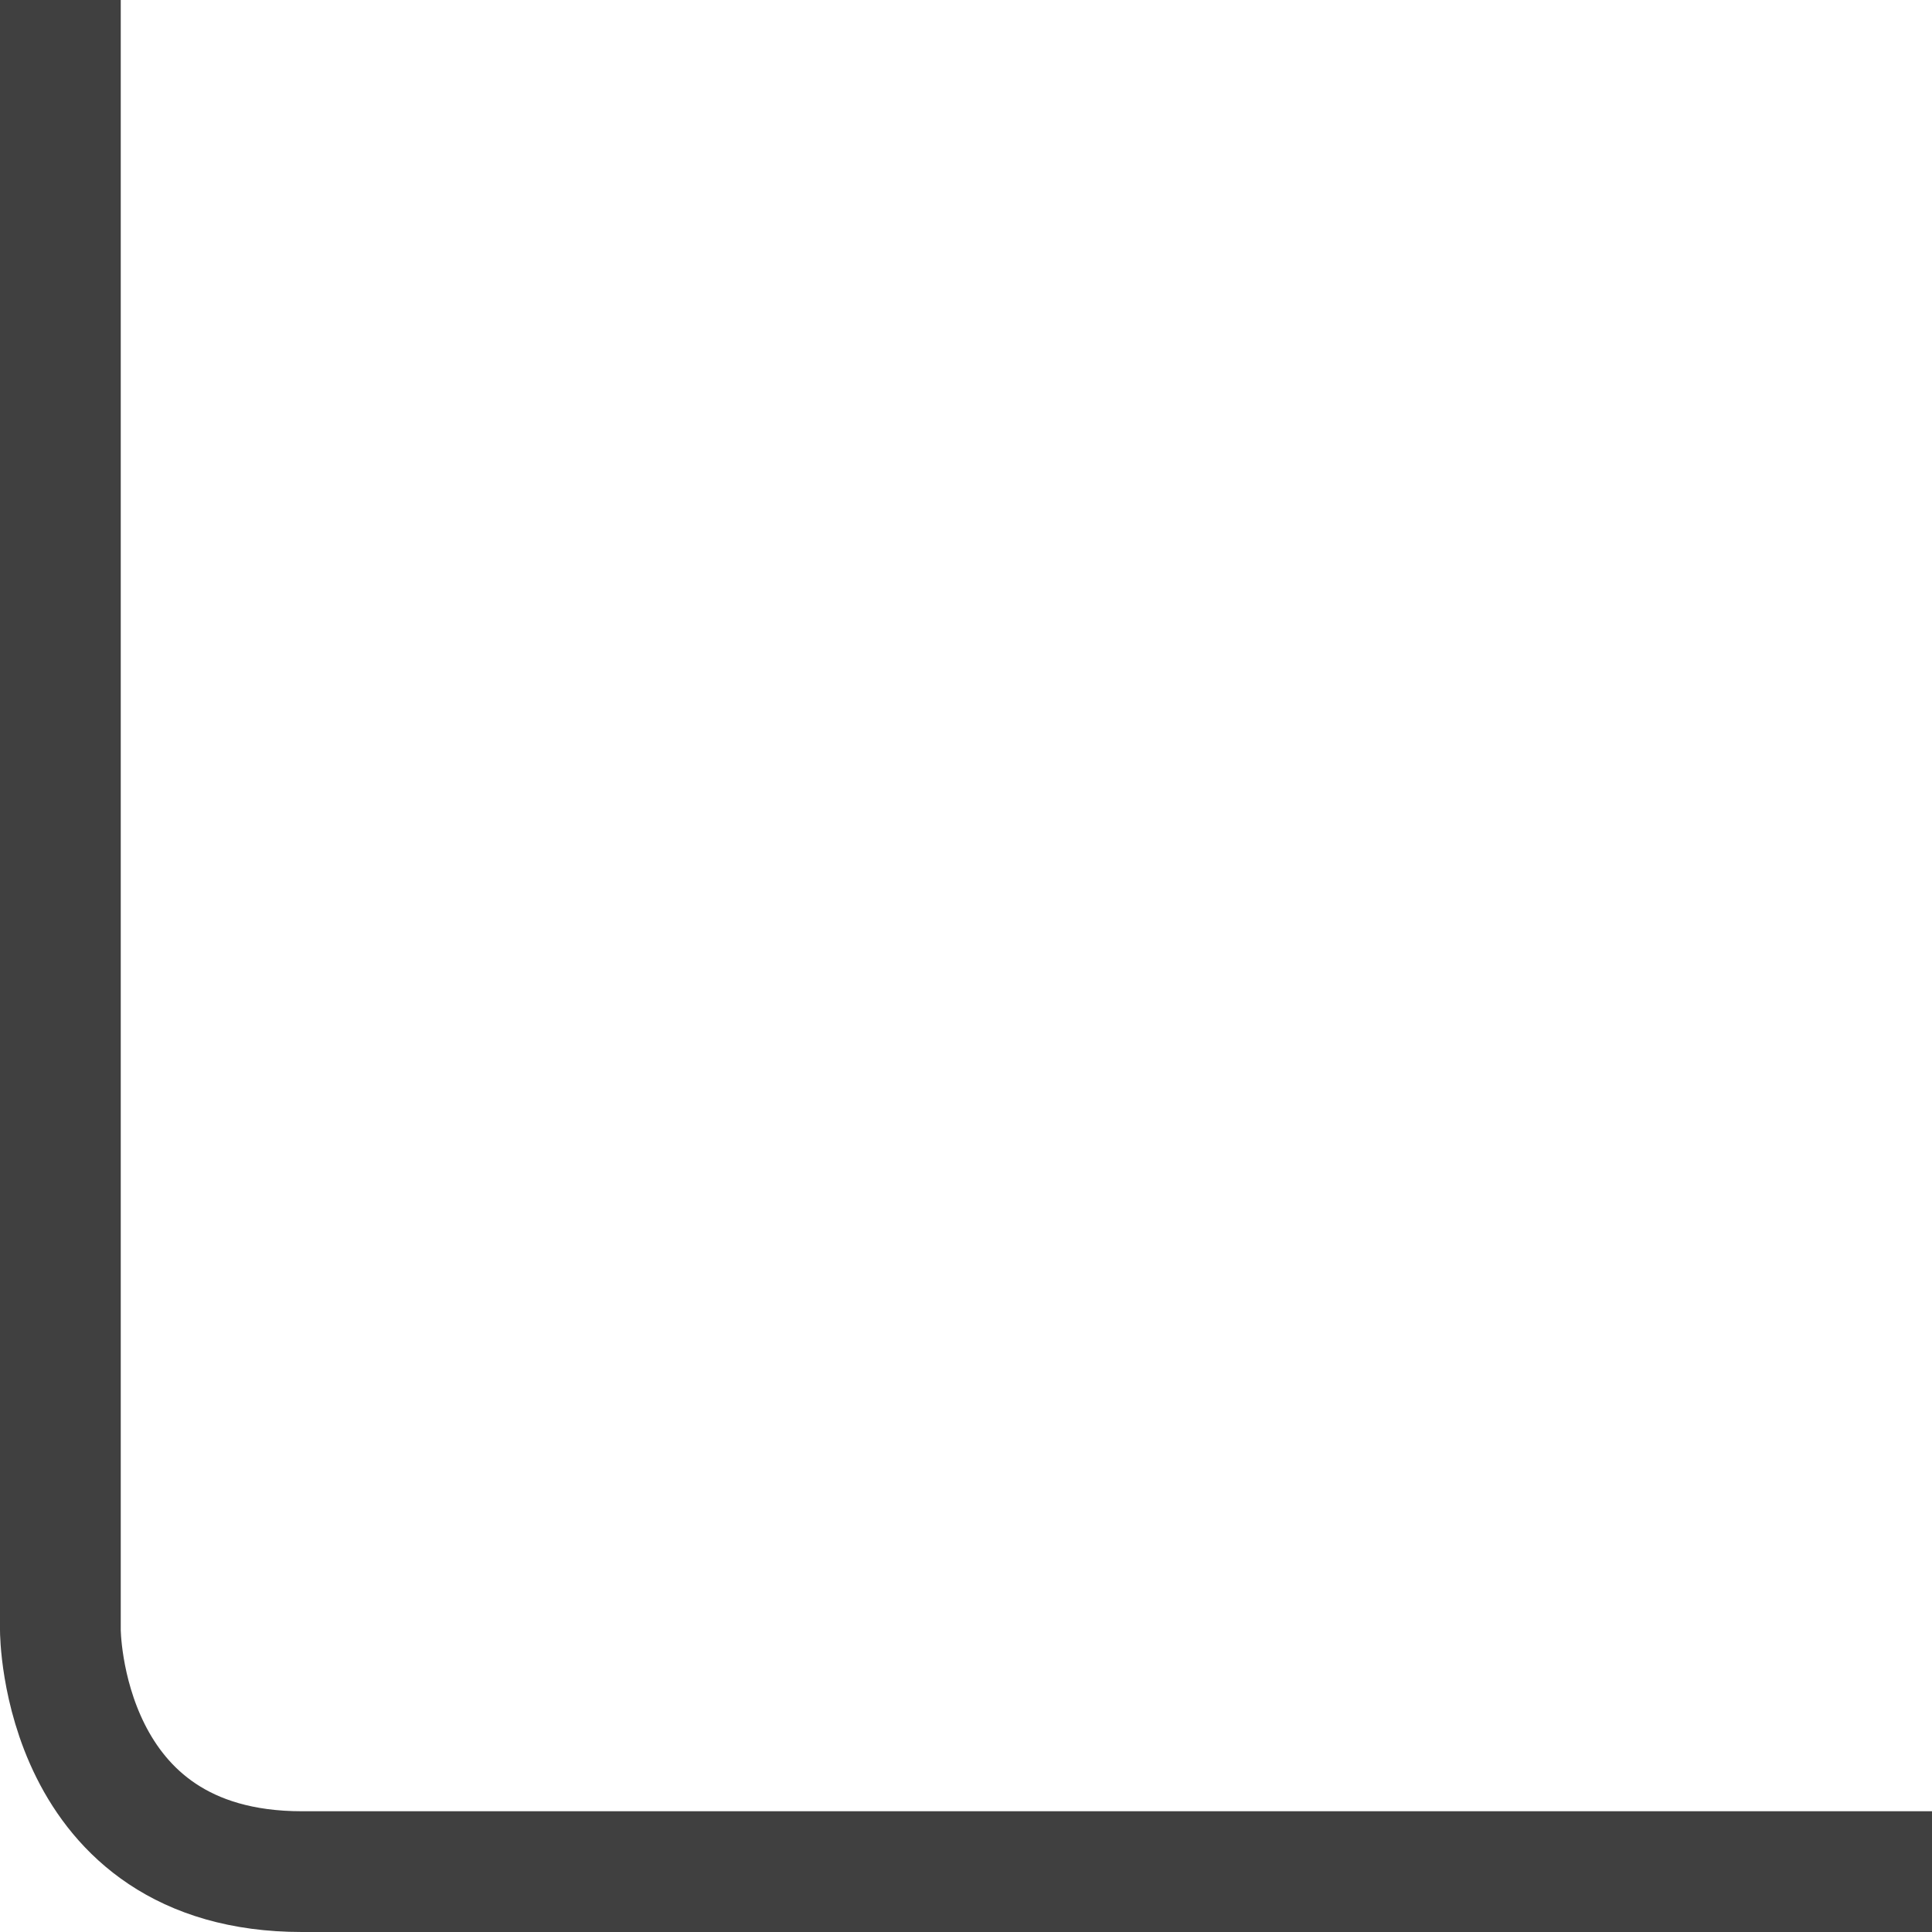
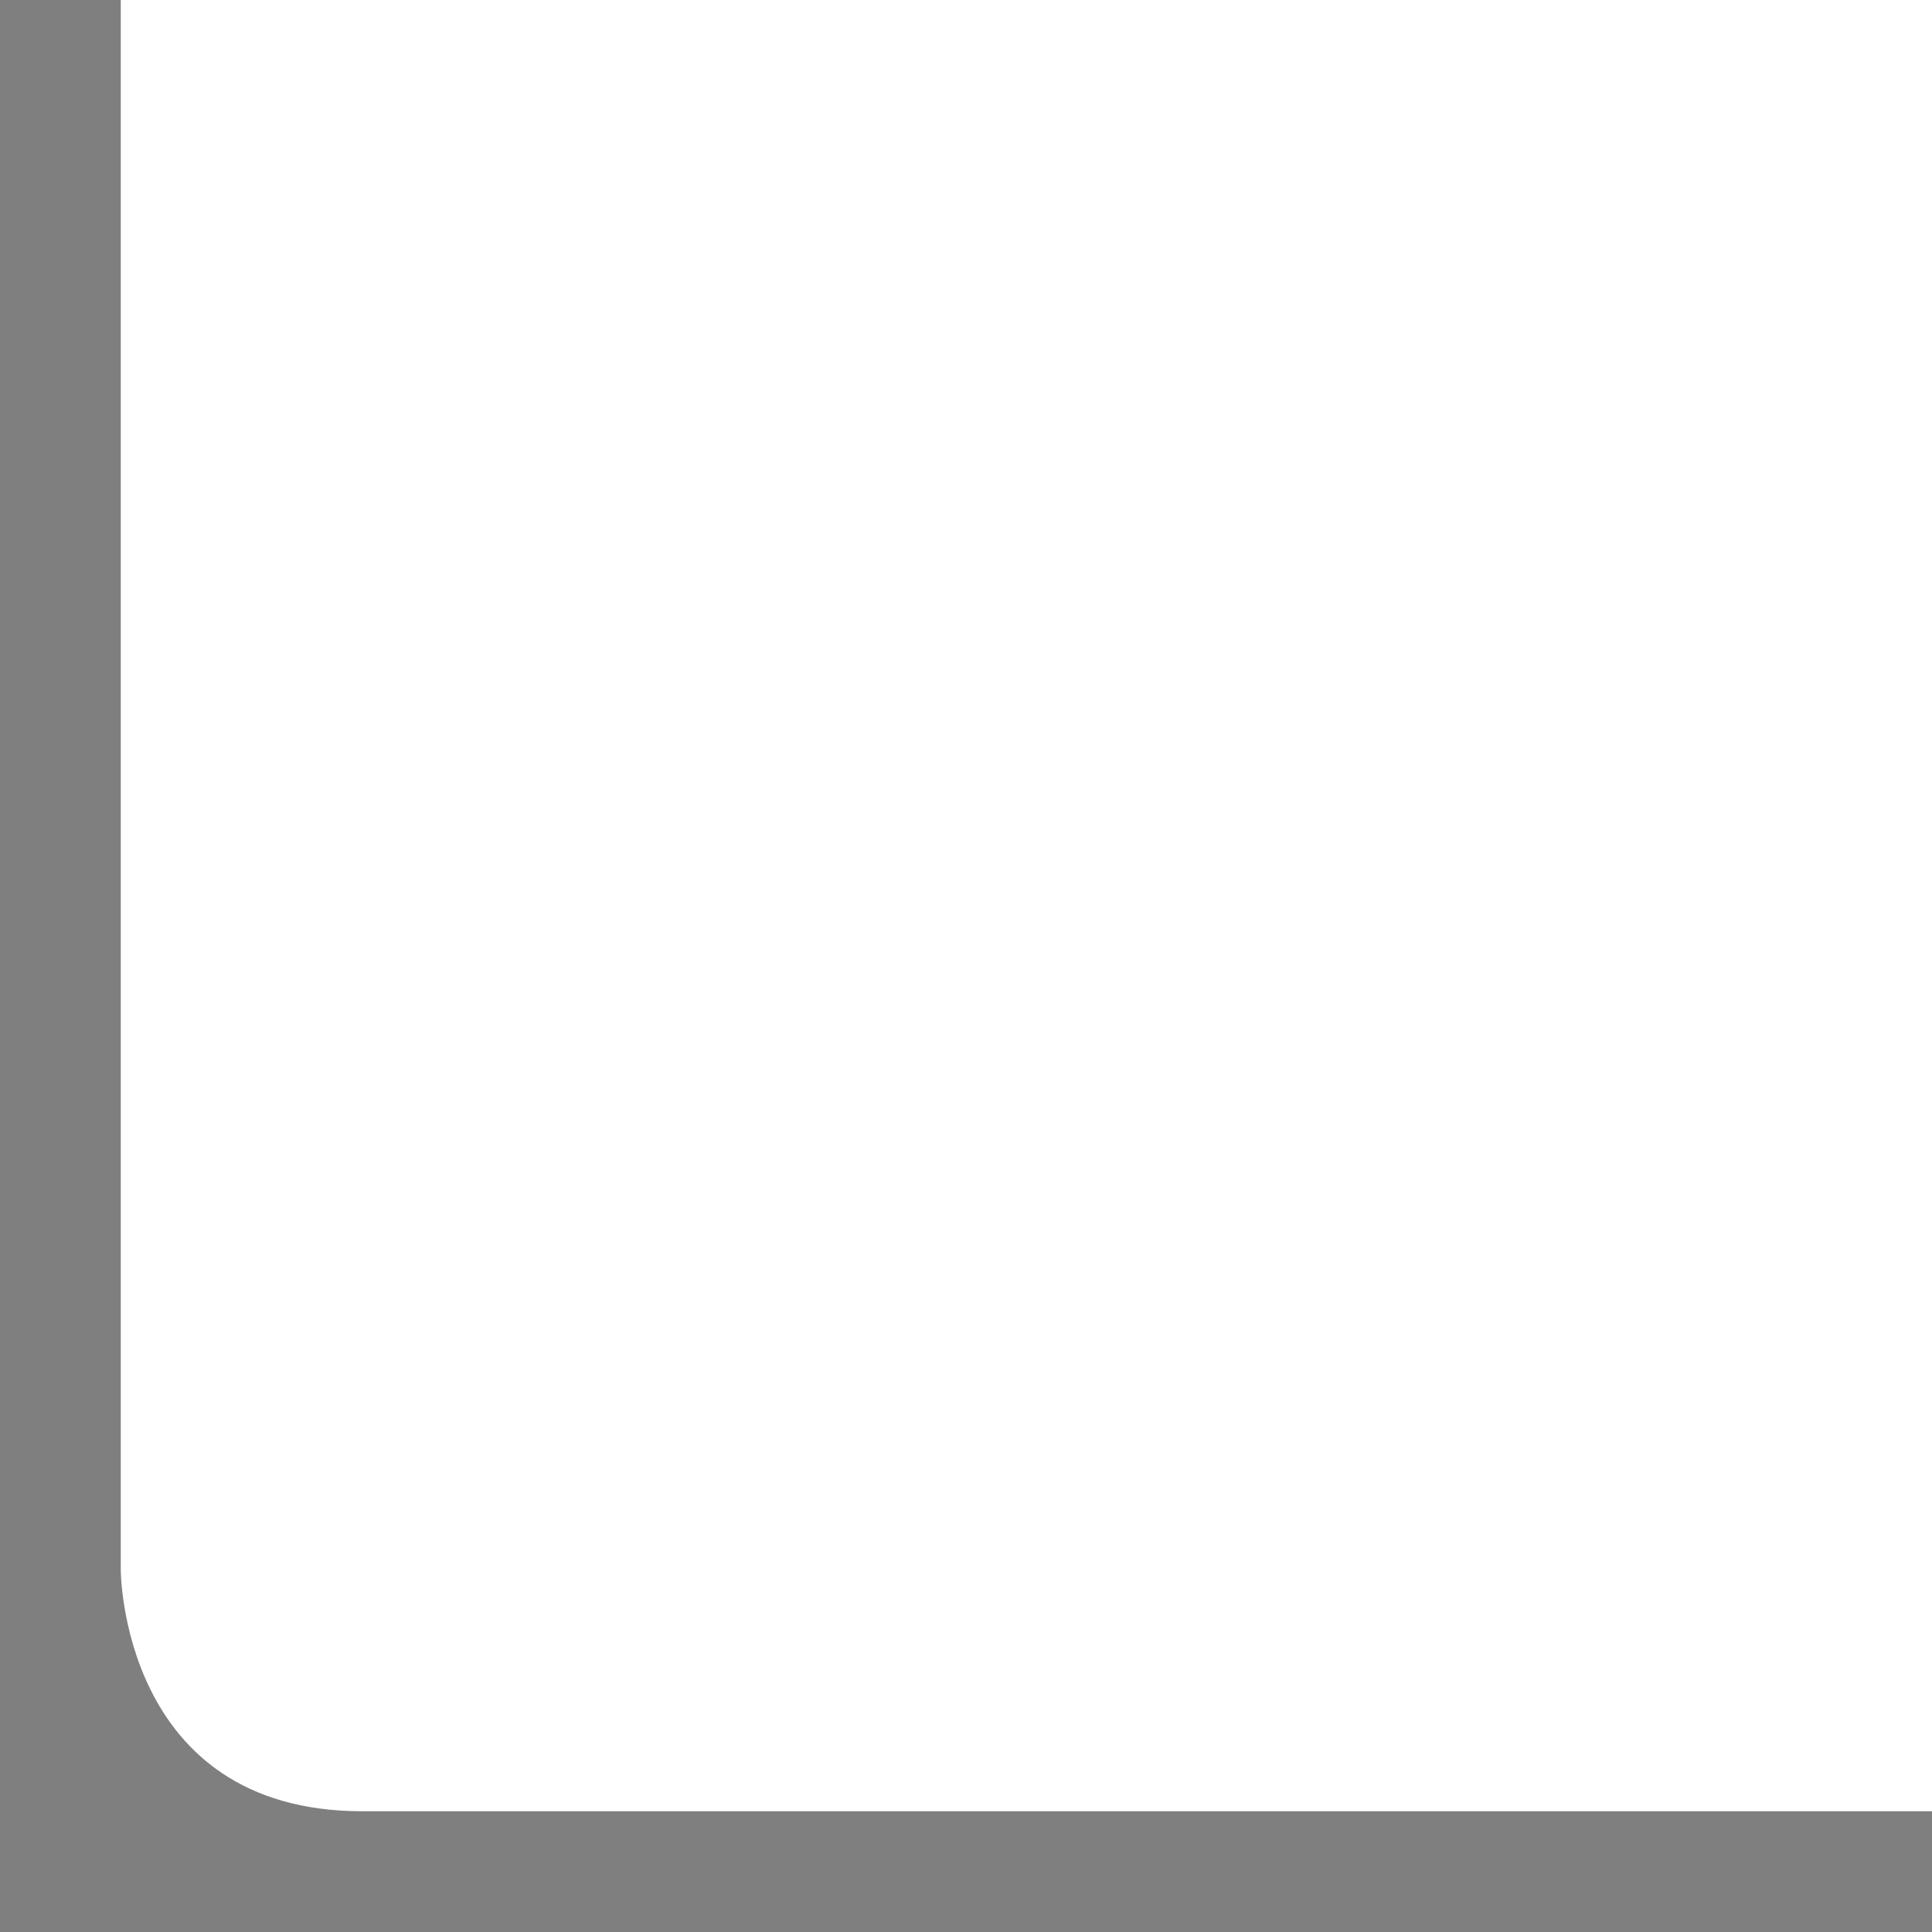
<svg xmlns="http://www.w3.org/2000/svg" width="16" height="16" id="svg2" version="1.0">
  <defs id="defs4" />
  <g id="layer1">
-     <path style="fill:none;fill-opacity:0.75;fill-rule:evenodd;stroke:#000000;stroke-width:1px;stroke-linecap:butt;stroke-linejoin:miter;stroke-opacity:0.75" d="M 0.5,0 L 0.5,13.5 C 0.5,13.5 0.5,15.5 2.5,15.5 C 4.5,15.5 16,15.5 16,15.5" id="path2243" />
+     <path style="fill:black;fill-opacity:0.50" d="M 0,0 L 0,16 L 16,16 L 16,15 C 16,15 16,15 3,15 C 1,15 1,13 1,13 L 1,0 L 0,0 z " id="rect1870" />
  </g>
</svg>
